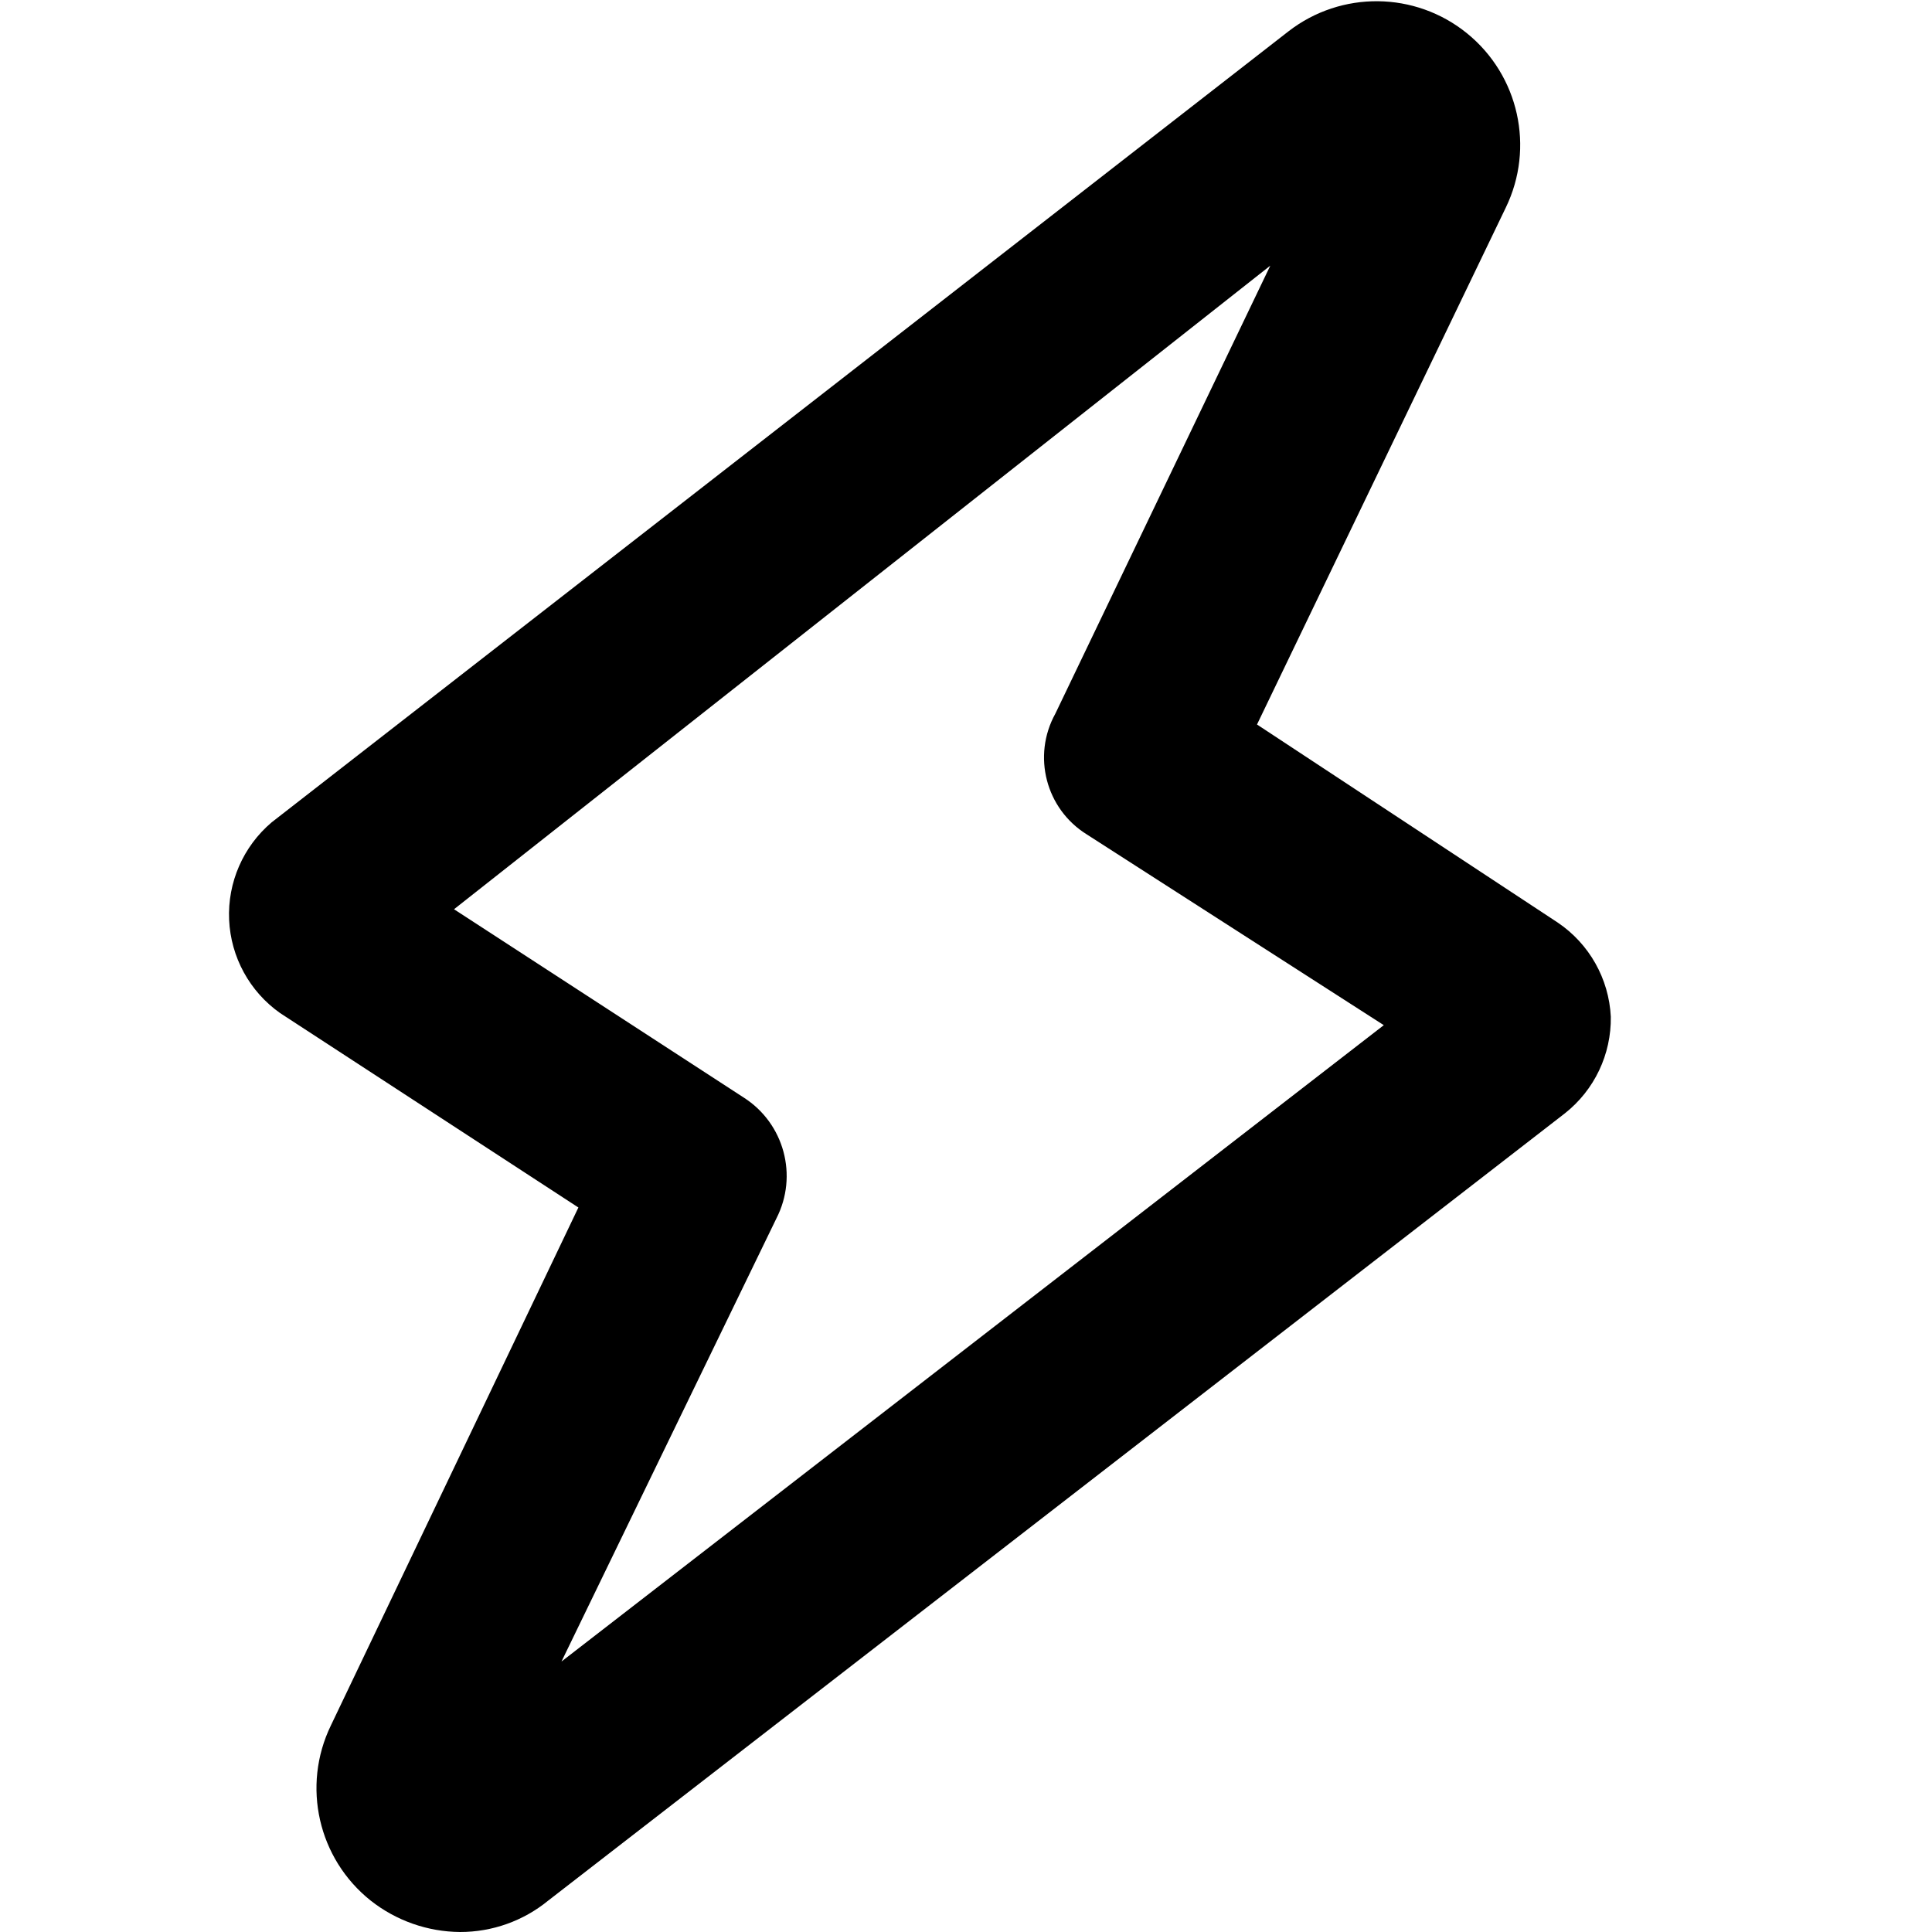
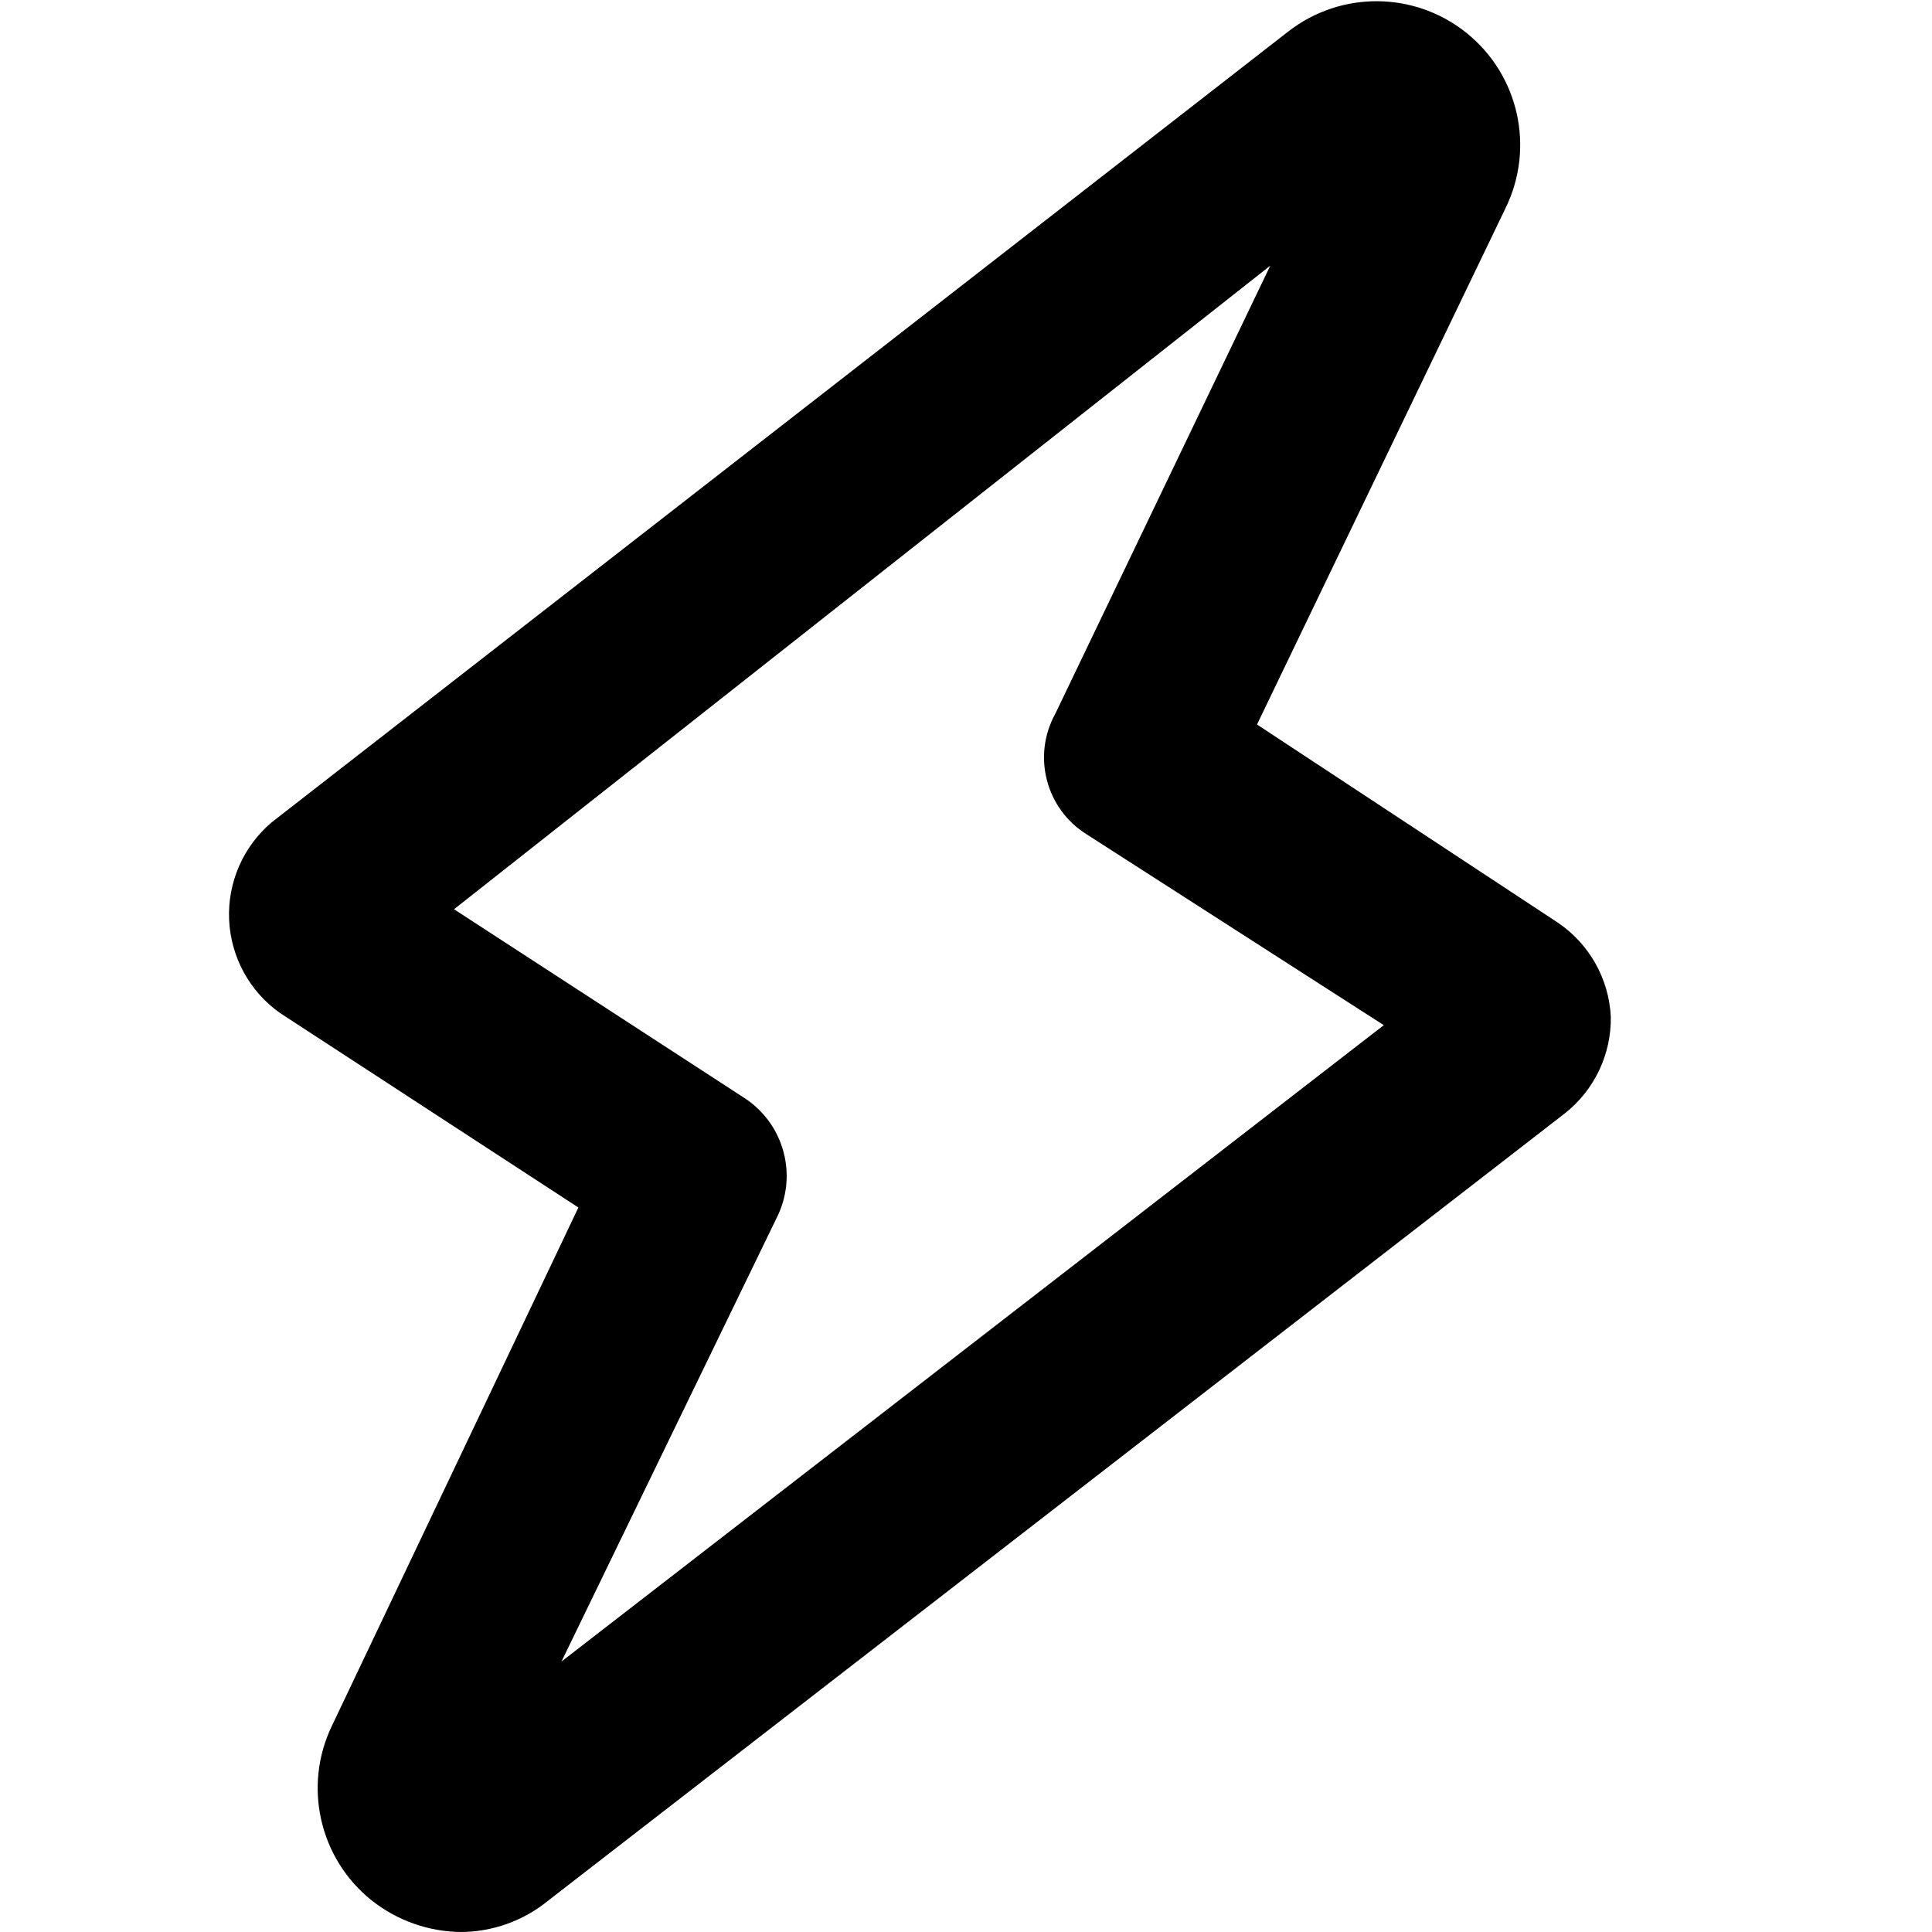
<svg xmlns="http://www.w3.org/2000/svg" viewBox="0 0 16 16">
-   <path d="M3.81,16a1.21,1.21,0,0,1-.74-.26,1.19,1.19,0,0,1-.33-1.45L4.79,10,2.32,8.39a1,1,0,0,1-.07-1.58L10.67.26a1.19,1.19,0,0,1,1.8,1.46L10.41,6,12.9,7.64a1,1,0,0,1,.44.78,1,1,0,0,1-.38.8L4.54,15.74A1.15,1.15,0,0,1,3.81,16ZM3.76,7.53l2.4,1.56a.77.77,0,0,1,.27,1L4.65,13.76l6.81-5.27L9,6.91a.75.75,0,0,1-.26-1l1.78-3.71ZM12.08,8.9Zm-.95-8h0Z" />
+   <path d="M3.82,16a1.21,1.21,0,0,1-.74-.26,1.19,1.19,0,0,1-.33-1.45L4.79,10,2.32,8.39a1,1,0,0,1-.07-1.58L10.67.26a1.19,1.19,0,0,1,1.8,1.46L10.41,6,12.9,7.64a1,1,0,0,1,.44.78,1,1,0,0,1-.38.8L4.54,15.74A1.15,1.15,0,0,1,3.81,16ZM3.76,7.53l2.4,1.56a.77.77,0,0,1,.27,1L4.65,13.76l6.81-5.27L9,6.91a.75.75,0,0,1-.26-1l1.78-3.71ZM12.08,8.9Zm-.95-8h0Z" />
</svg>
